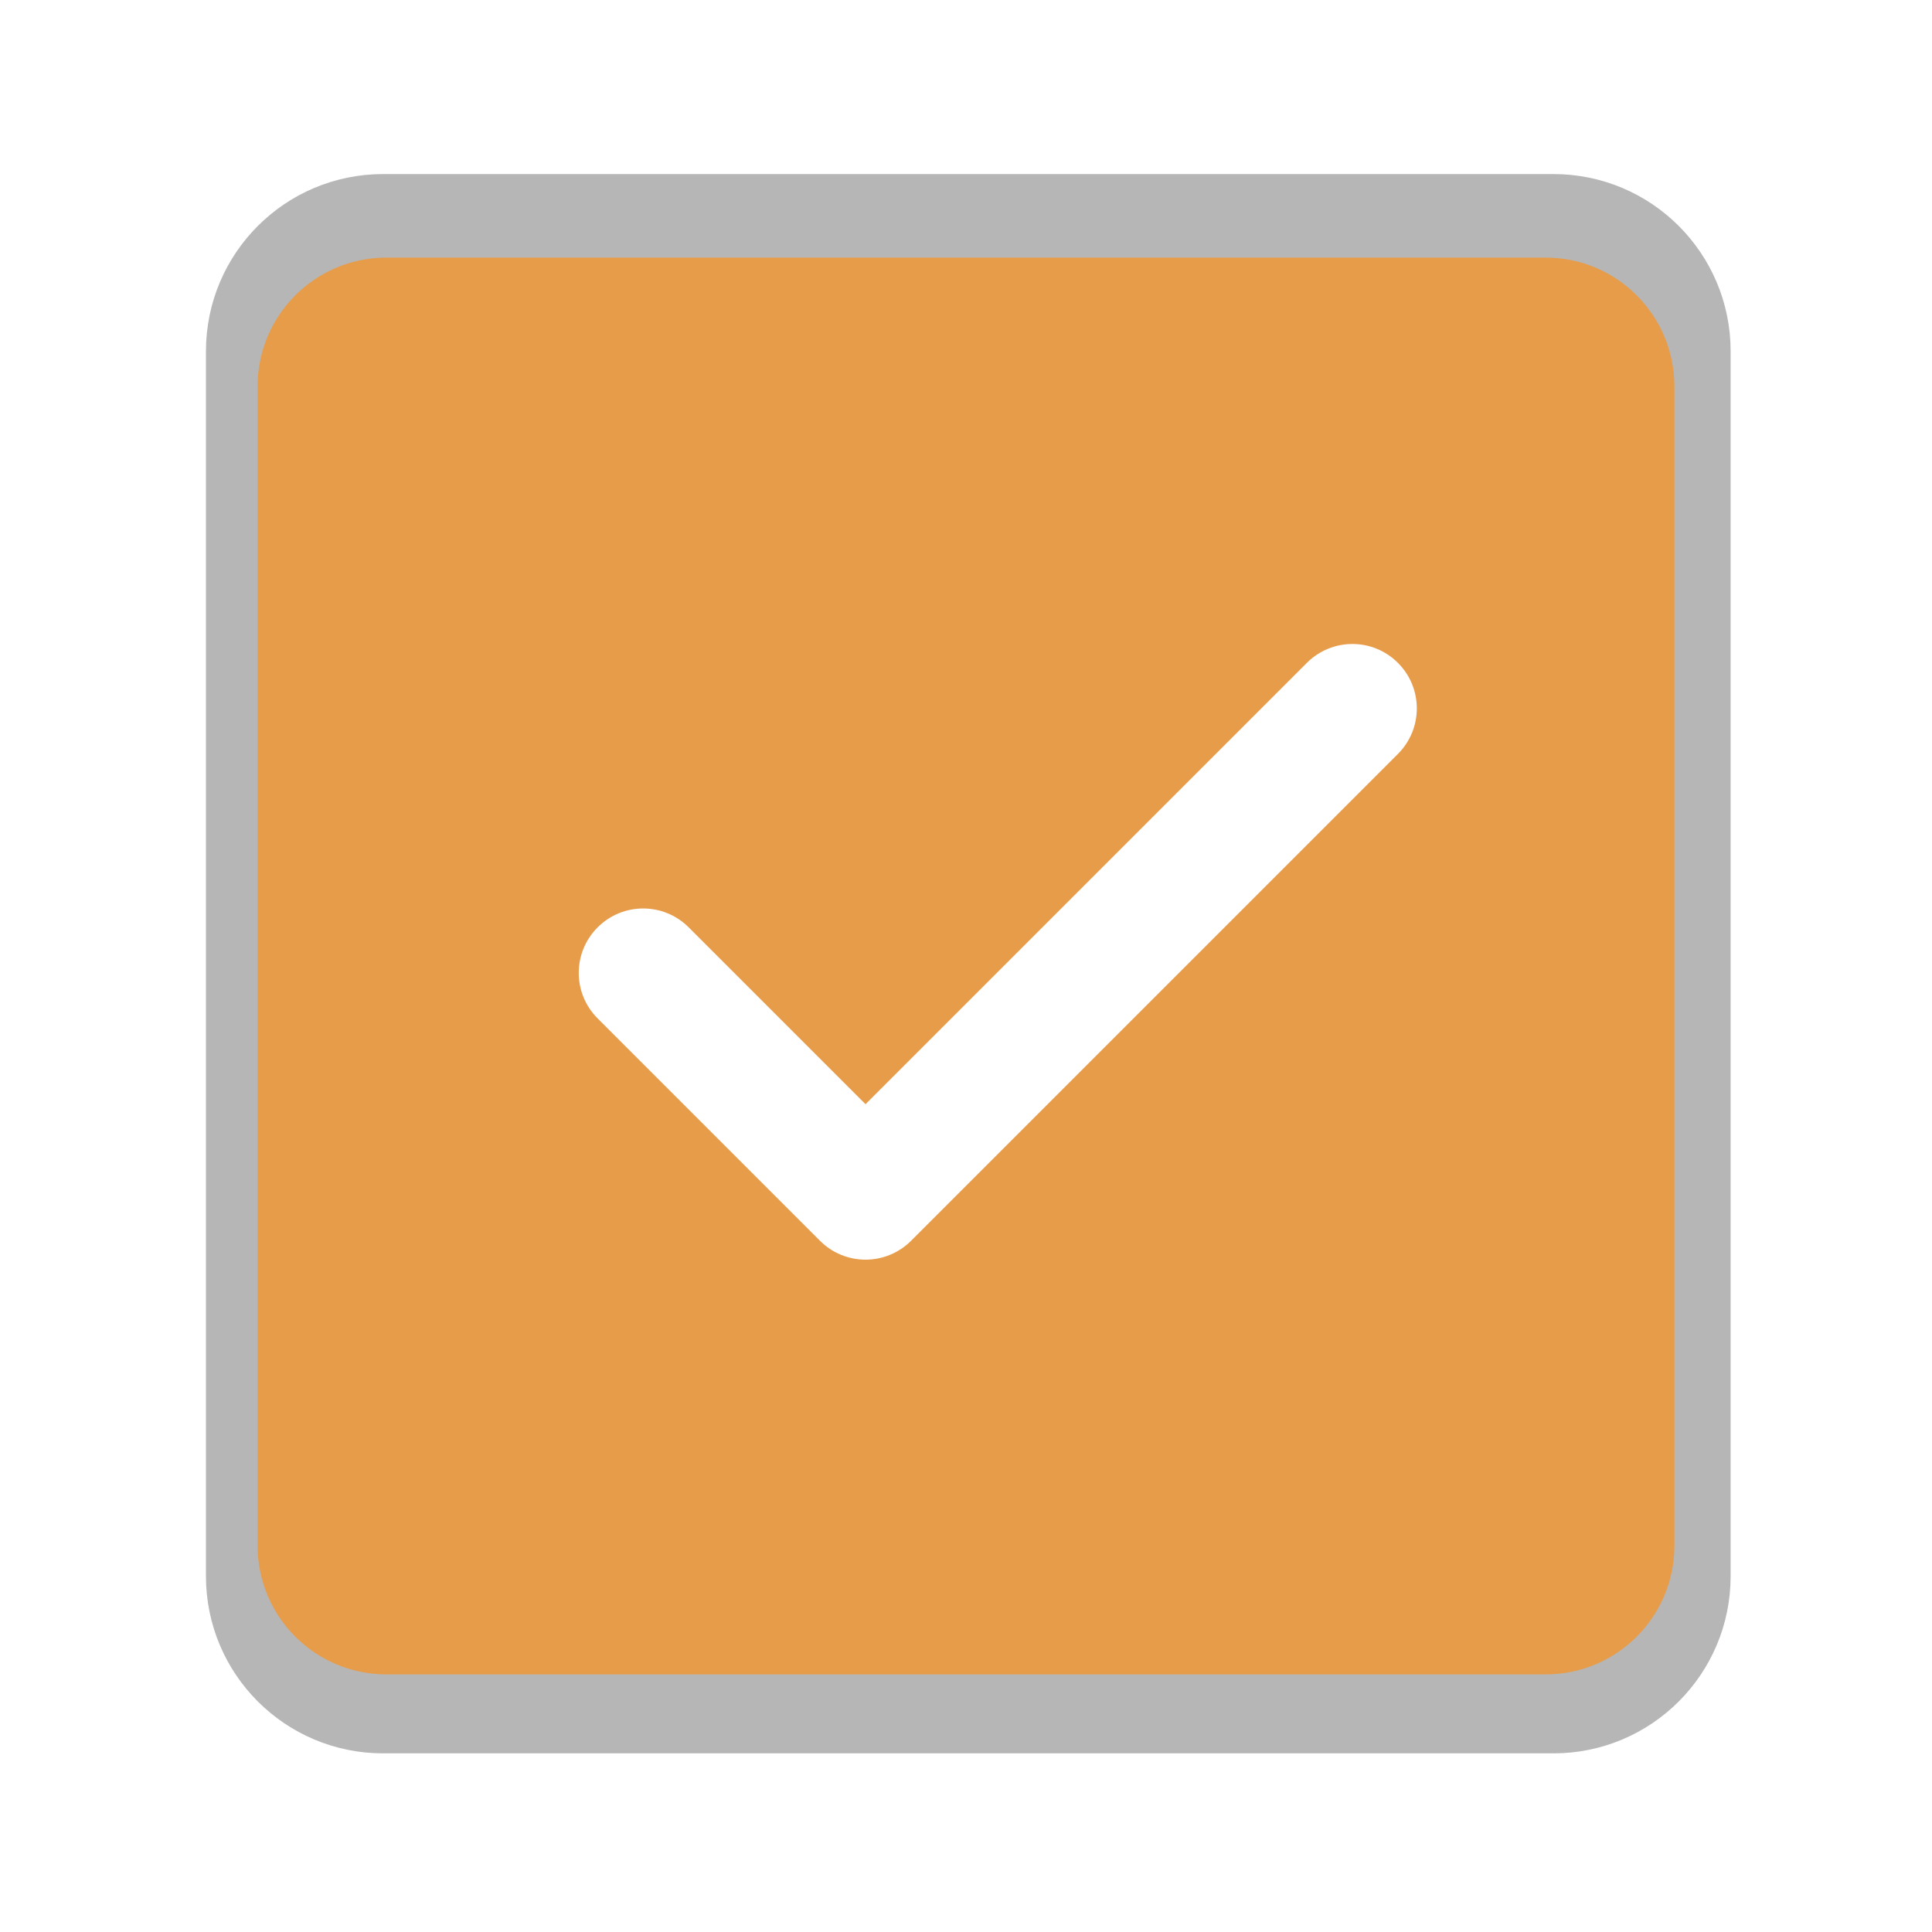
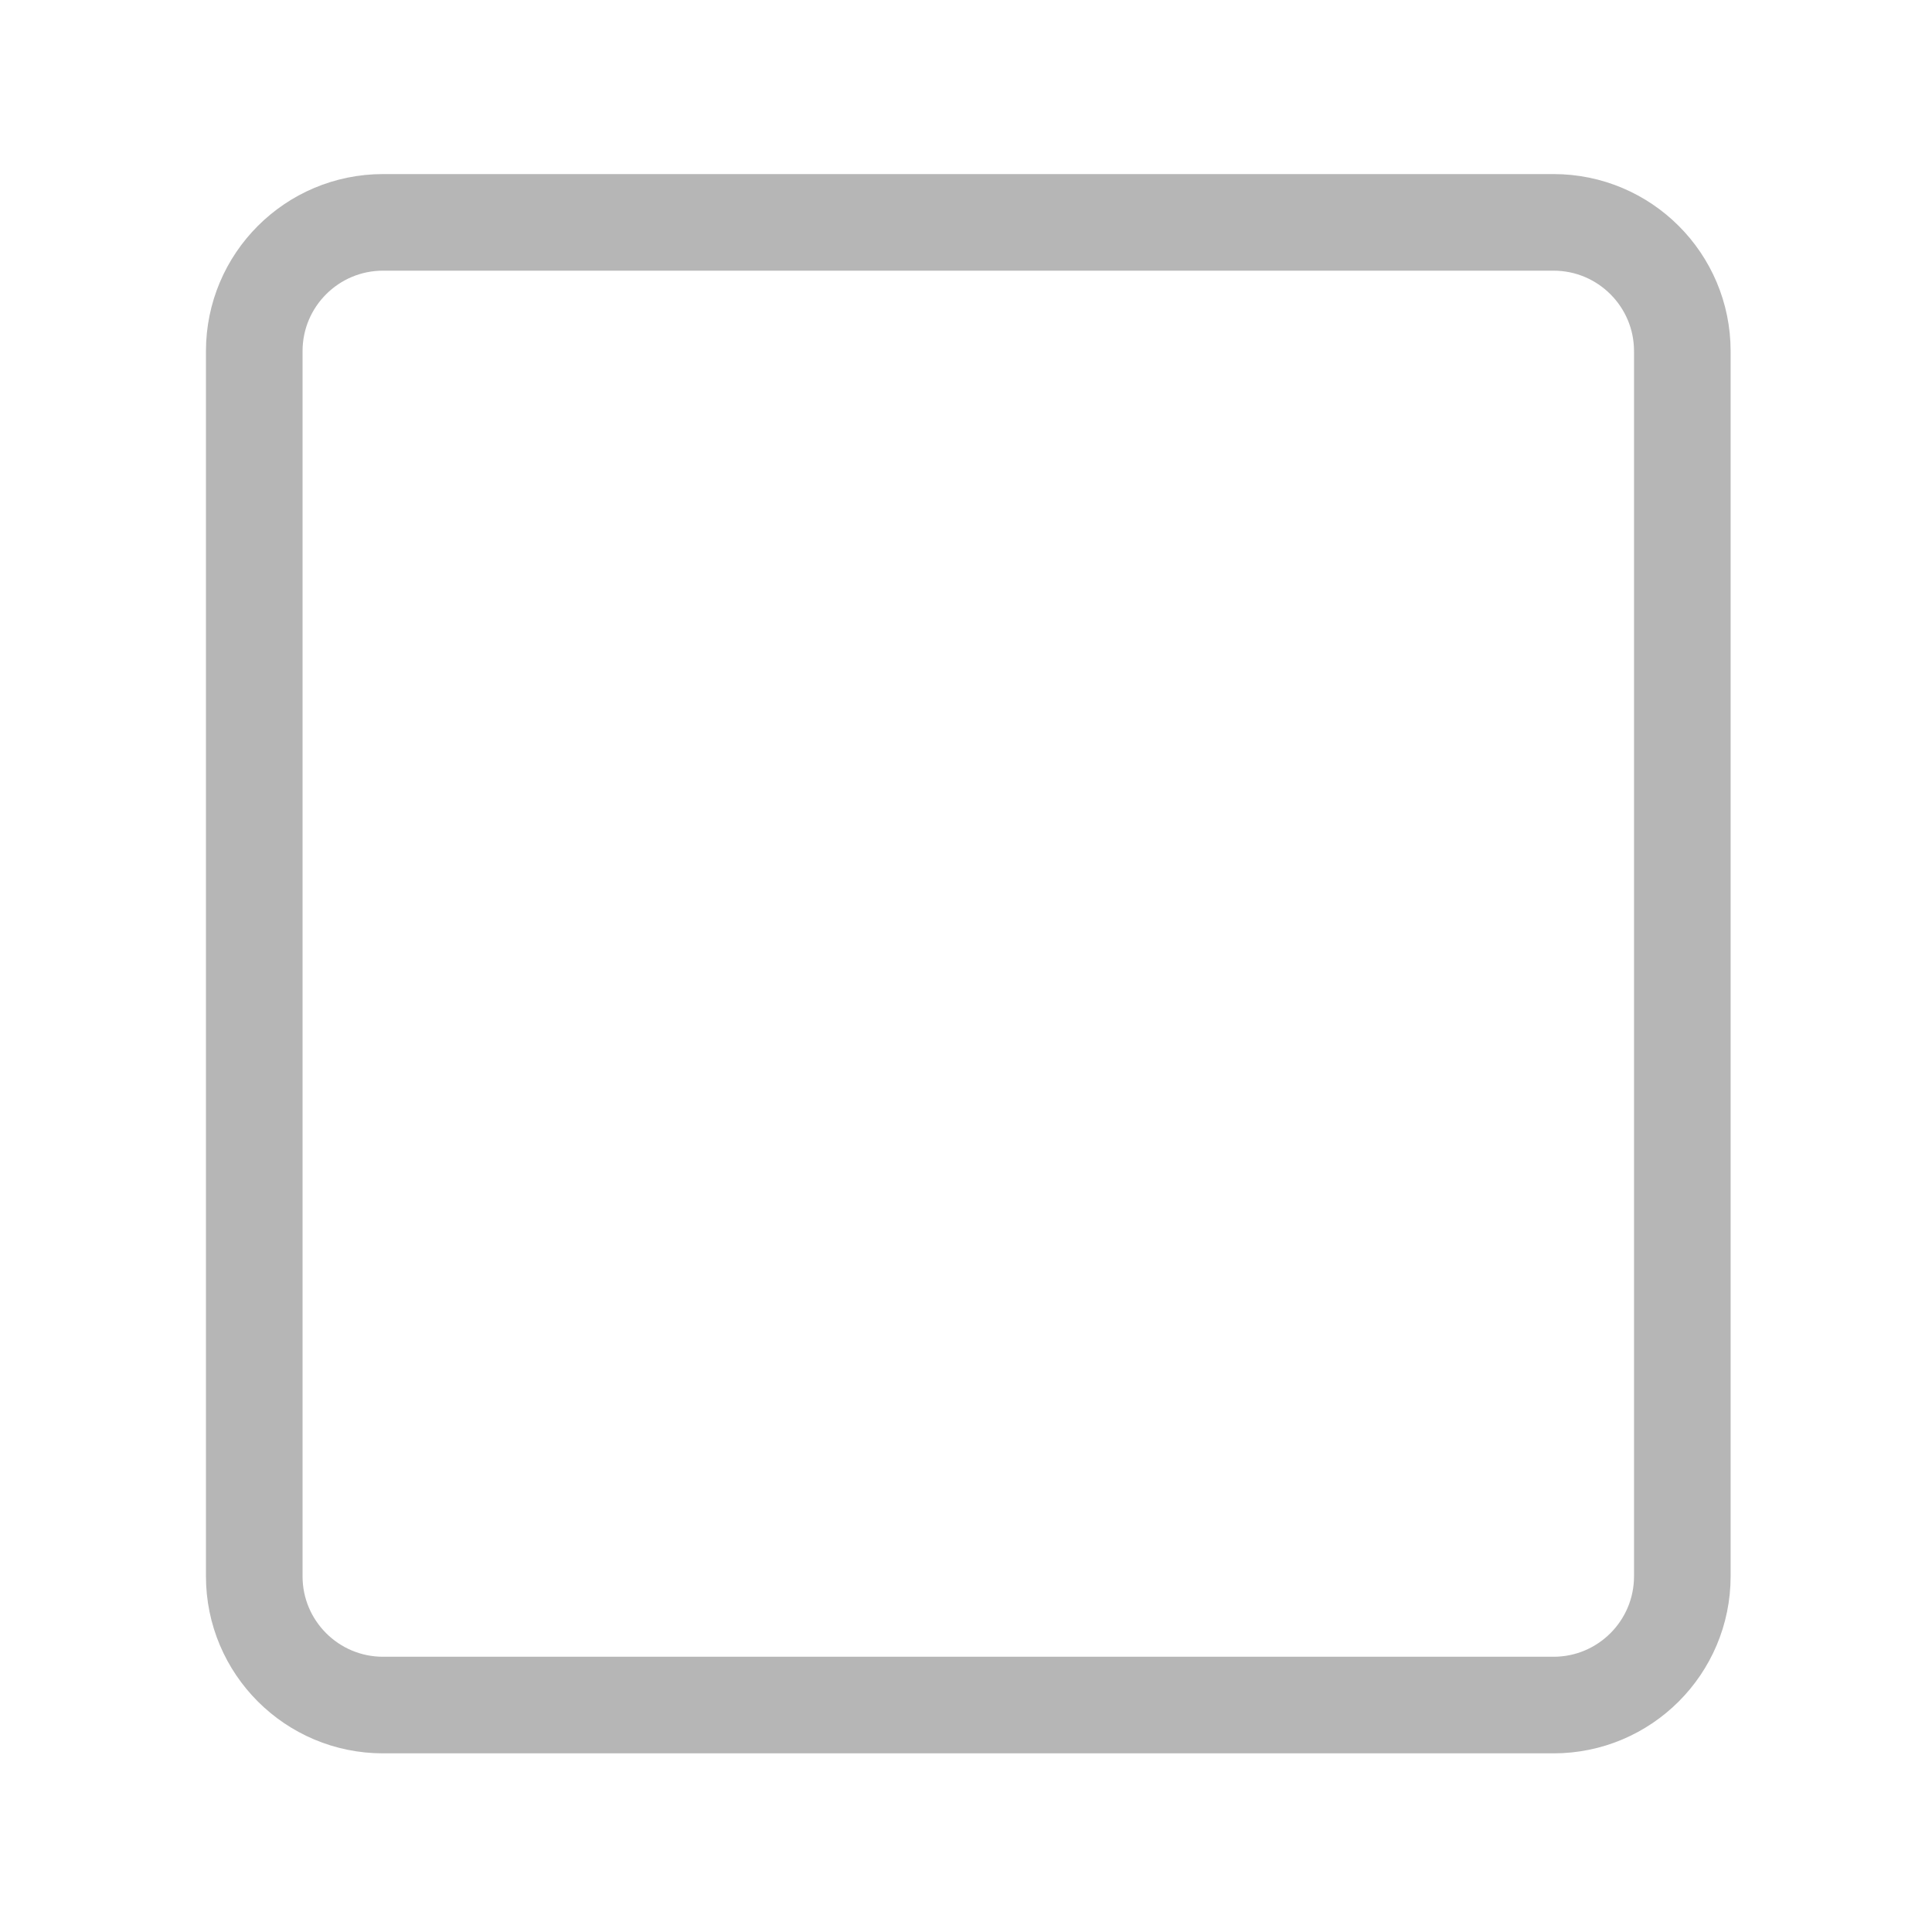
- <svg xmlns="http://www.w3.org/2000/svg" width="30" height="30">
+ <svg xmlns="http://www.w3.org/2000/svg" class="checkBox" width="30" height="30">
  <g>
    <rect fill="none" id="canvas_background" height="402" width="582" y="-1" x="-1" />
  </g>
  <g>
    <rect rx="2" fill-opacity="0" id="svg_2" height="23.023" width="22.175" y="3.453" x="3.948" stroke-width="1.5" stroke="#b6b6b6" fill="#0fffff" />
-     <path class="changeColor" fill="#e79c49" opacity="1" id="svg_1" d="m24,4l-18,0c-1.105,0 -2,0.895 -2,2l0,18c0,1.105 0.895,2 2,2l18,0c1.105,0 2,-0.895 2,-2l0,-18c0,-1.105 -0.896,-2 -2,-2zm-2.293,7.707l-7.56,7.56c-0.188,0.188 -0.442,0.293 -0.707,0.293s-0.52,-0.105 -0.707,-0.293l-3.453,-3.453c-0.391,-0.391 -0.391,-1.023 0,-1.414s1.023,-0.391 1.414,0l2.746,2.746l6.853,-6.853c0.391,-0.391 1.023,-0.391 1.414,0s0.391,1.023 0,1.414z" />
+     <path class="changeColor" fill="#e79c49" opacity="0" id="svg_1" d="m24,4l-18,0c-1.105,0 -2,0.895 -2,2l0,18c0,1.105 0.895,2 2,2l18,0c1.105,0 2,-0.895 2,-2l0,-18c0,-1.105 -0.896,-2 -2,-2zm-2.293,7.707l-7.56,7.56c-0.188,0.188 -0.442,0.293 -0.707,0.293s-0.52,-0.105 -0.707,-0.293l-3.453,-3.453c-0.391,-0.391 -0.391,-1.023 0,-1.414s1.023,-0.391 1.414,0l2.746,2.746l6.853,-6.853c0.391,-0.391 1.023,-0.391 1.414,0s0.391,1.023 0,1.414z" />
  </g>
</svg>
